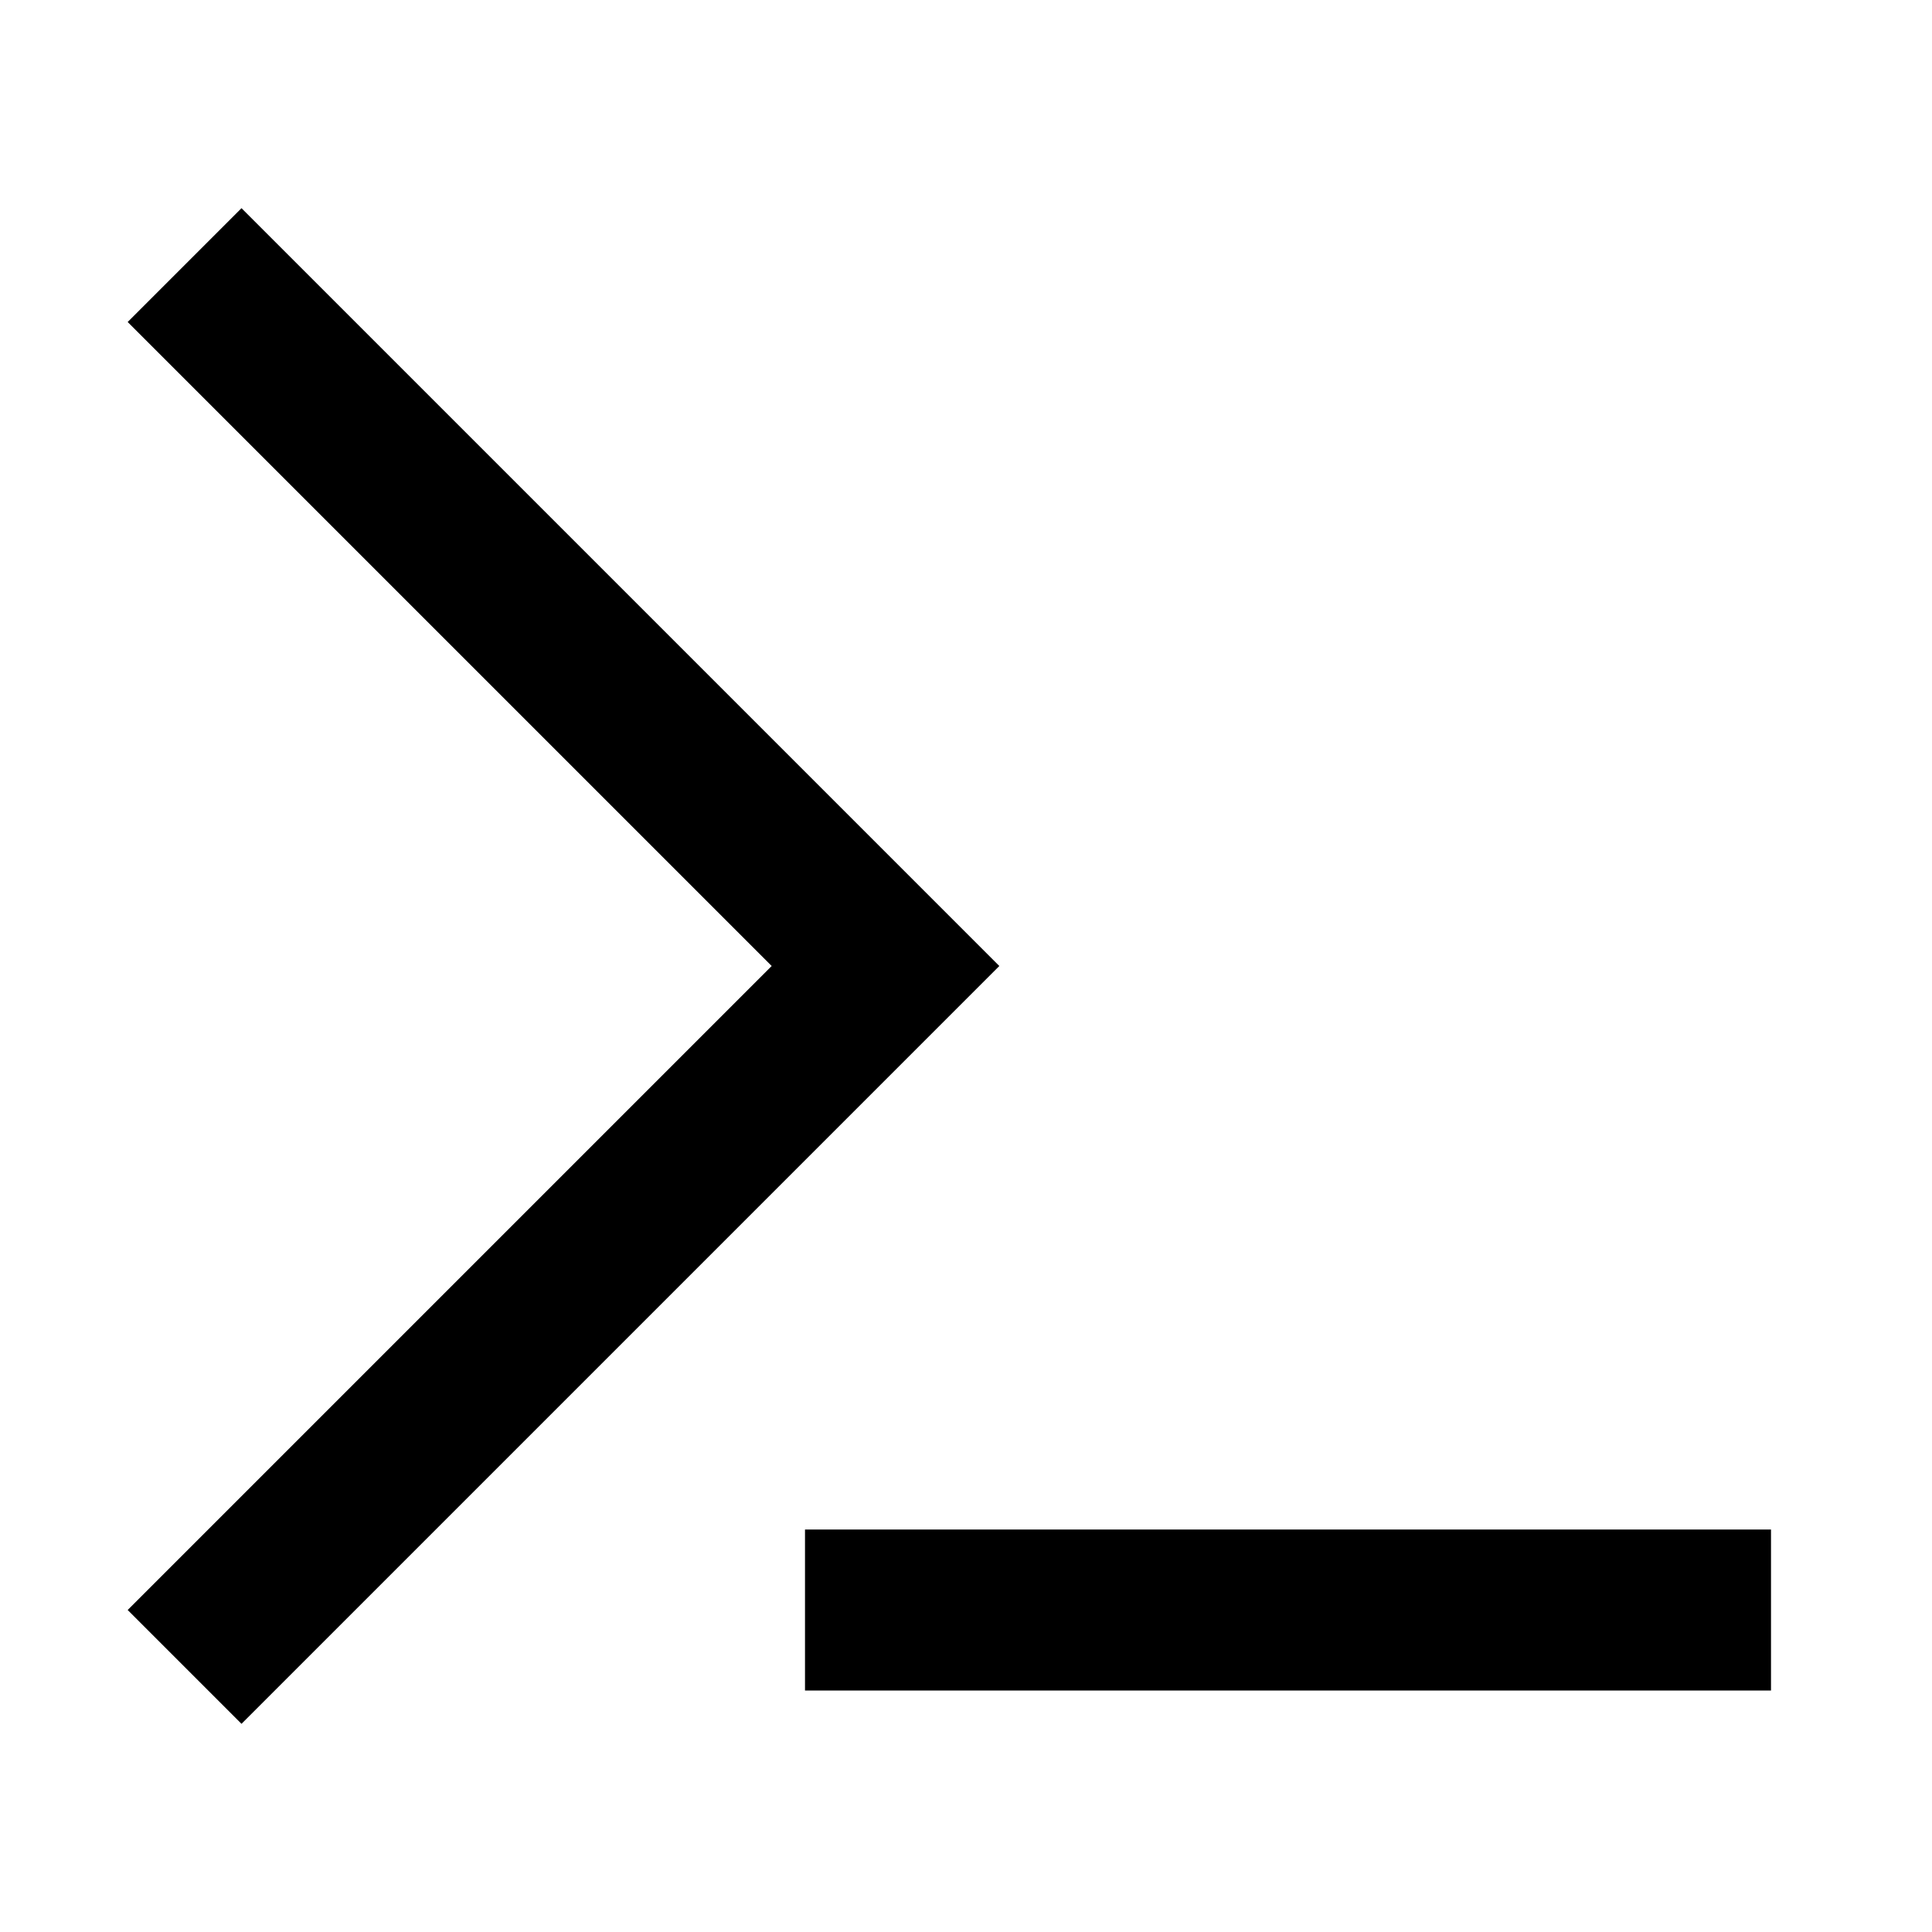
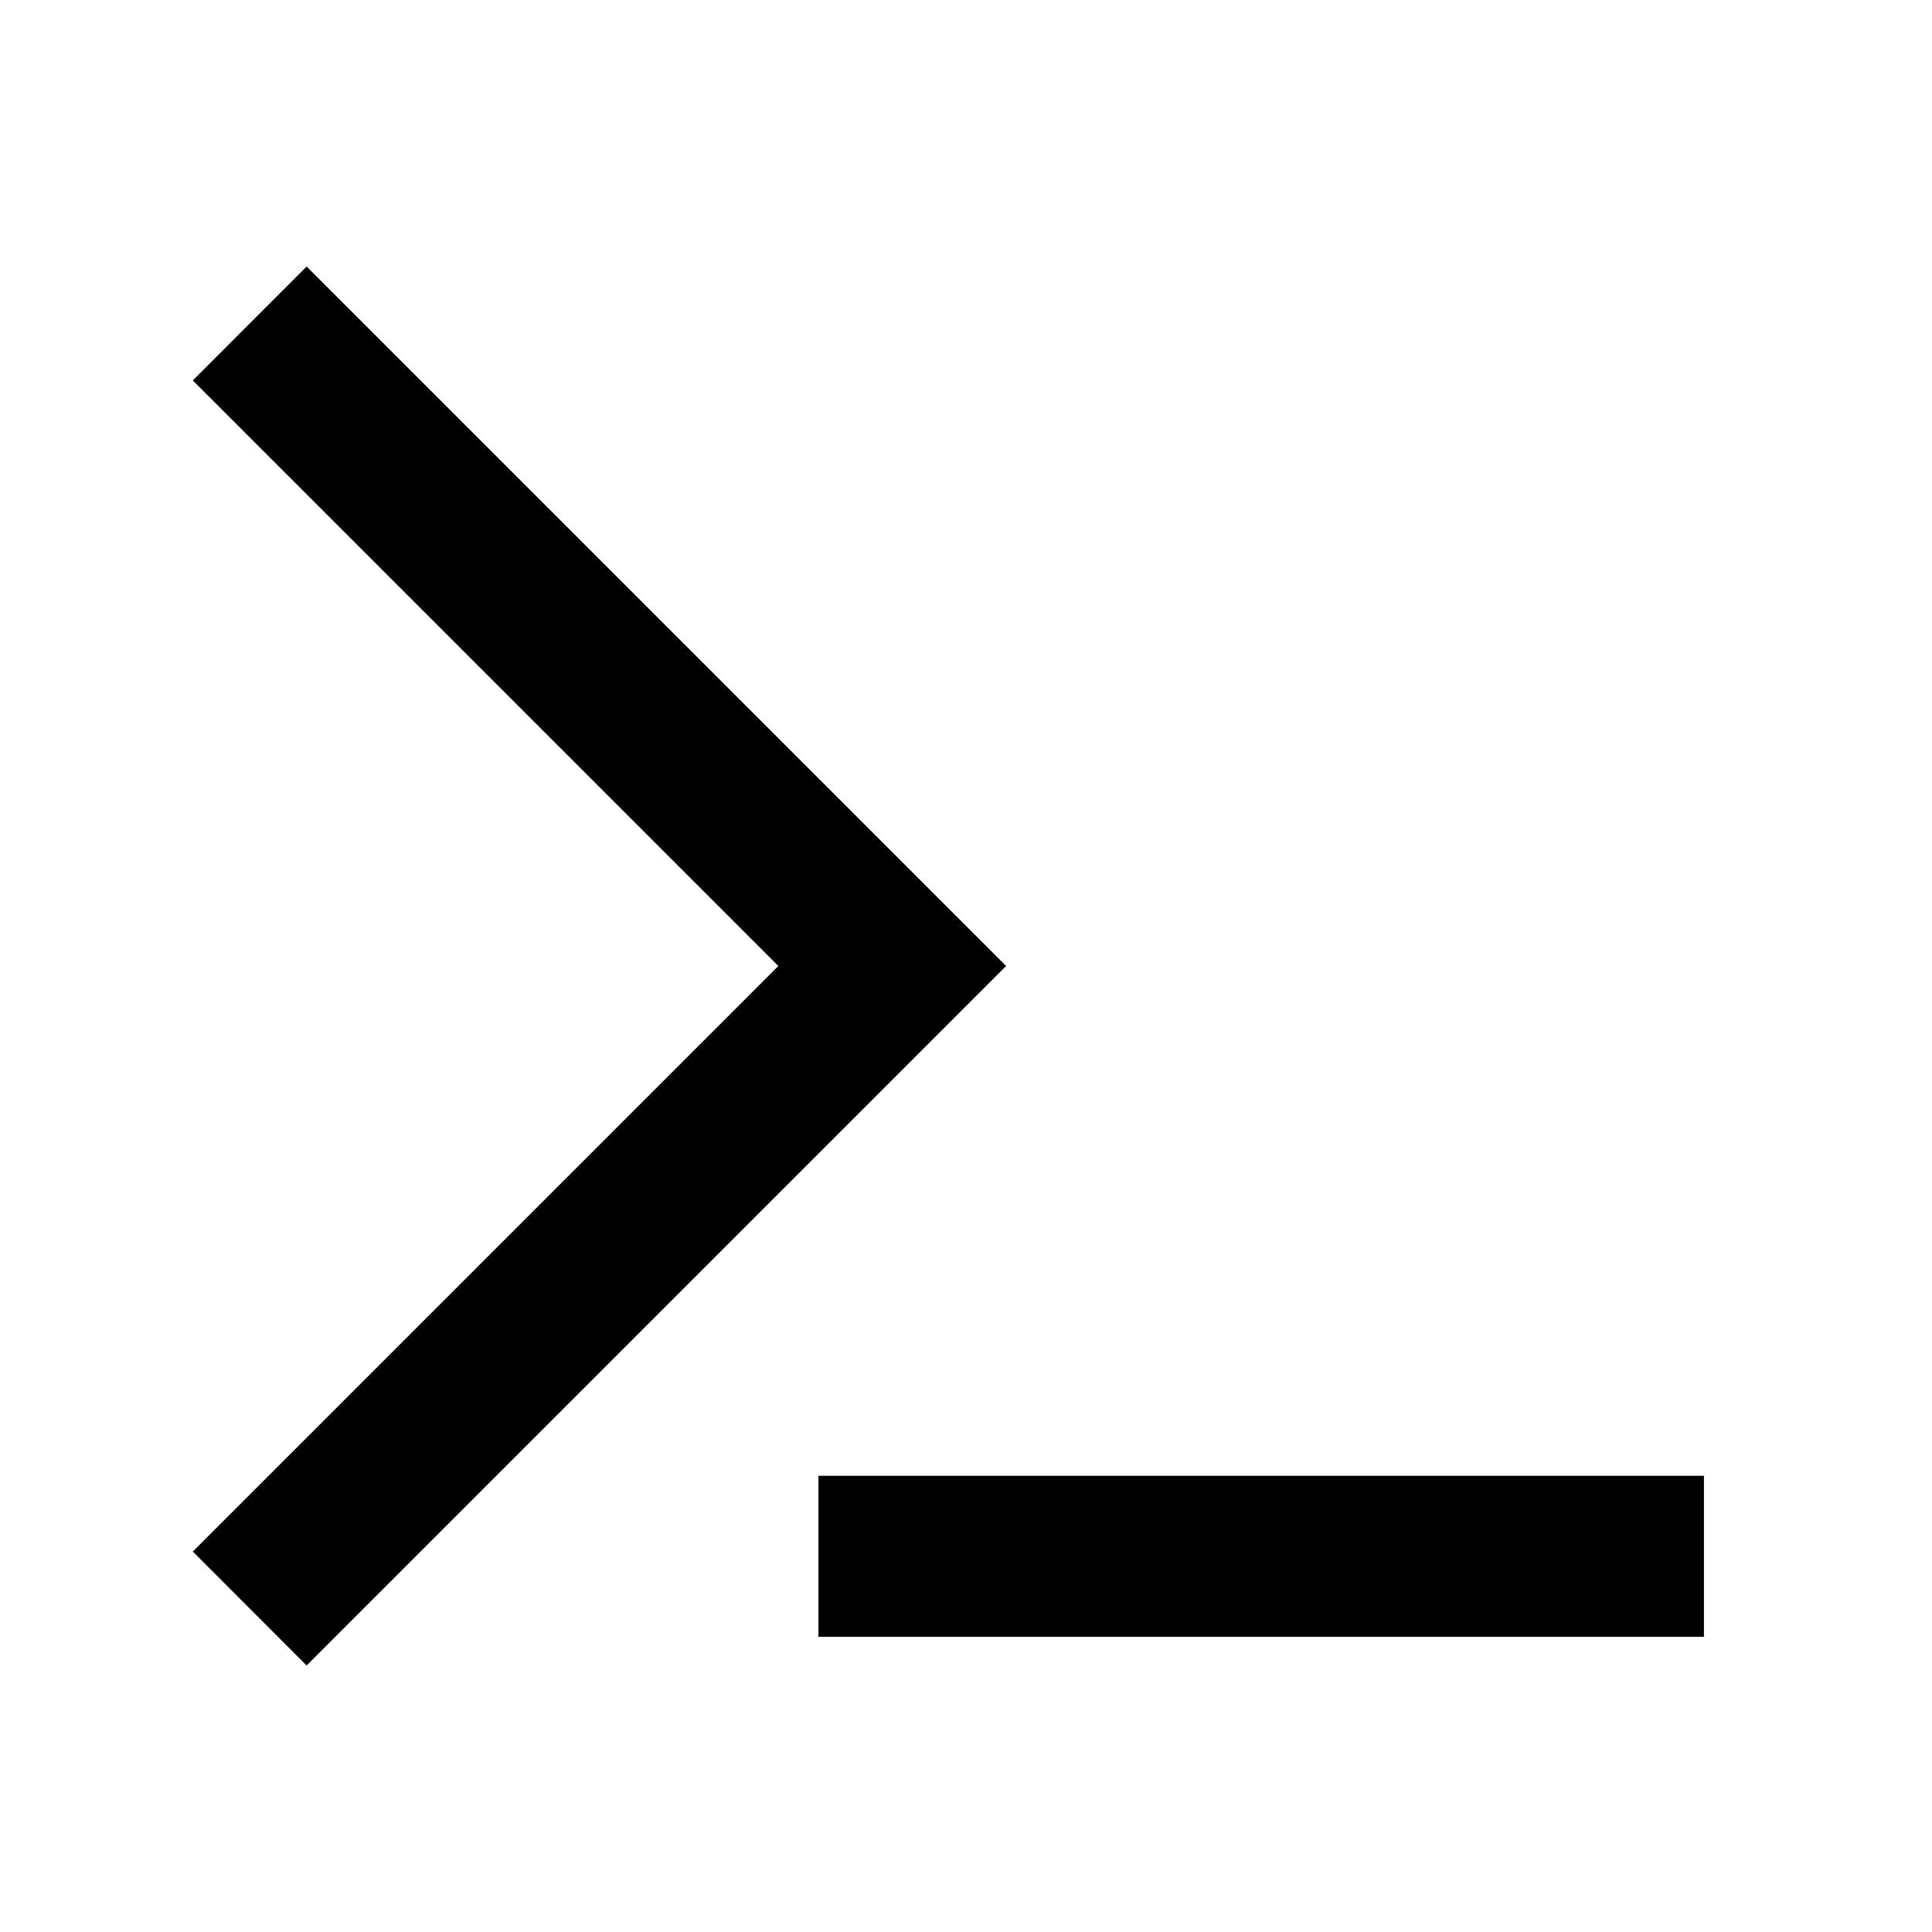
<svg xmlns="http://www.w3.org/2000/svg" width="1em" height="1em" fill="none" viewBox="0 0 24 24">
-   <path fill="currentColor" d="M12.414 12 3 21.414 1.586 20l8-8-8-8L3 2.586zM22 21H10v-2h12z" />
+   <path fill="currentColor" d="M12.498 12 3.809 20.689 2.395 19.274l7.274-7.274-7.274-7.274L3.809 3.311zM21.167 20.333H10.167v-2h11z" />
</svg>
